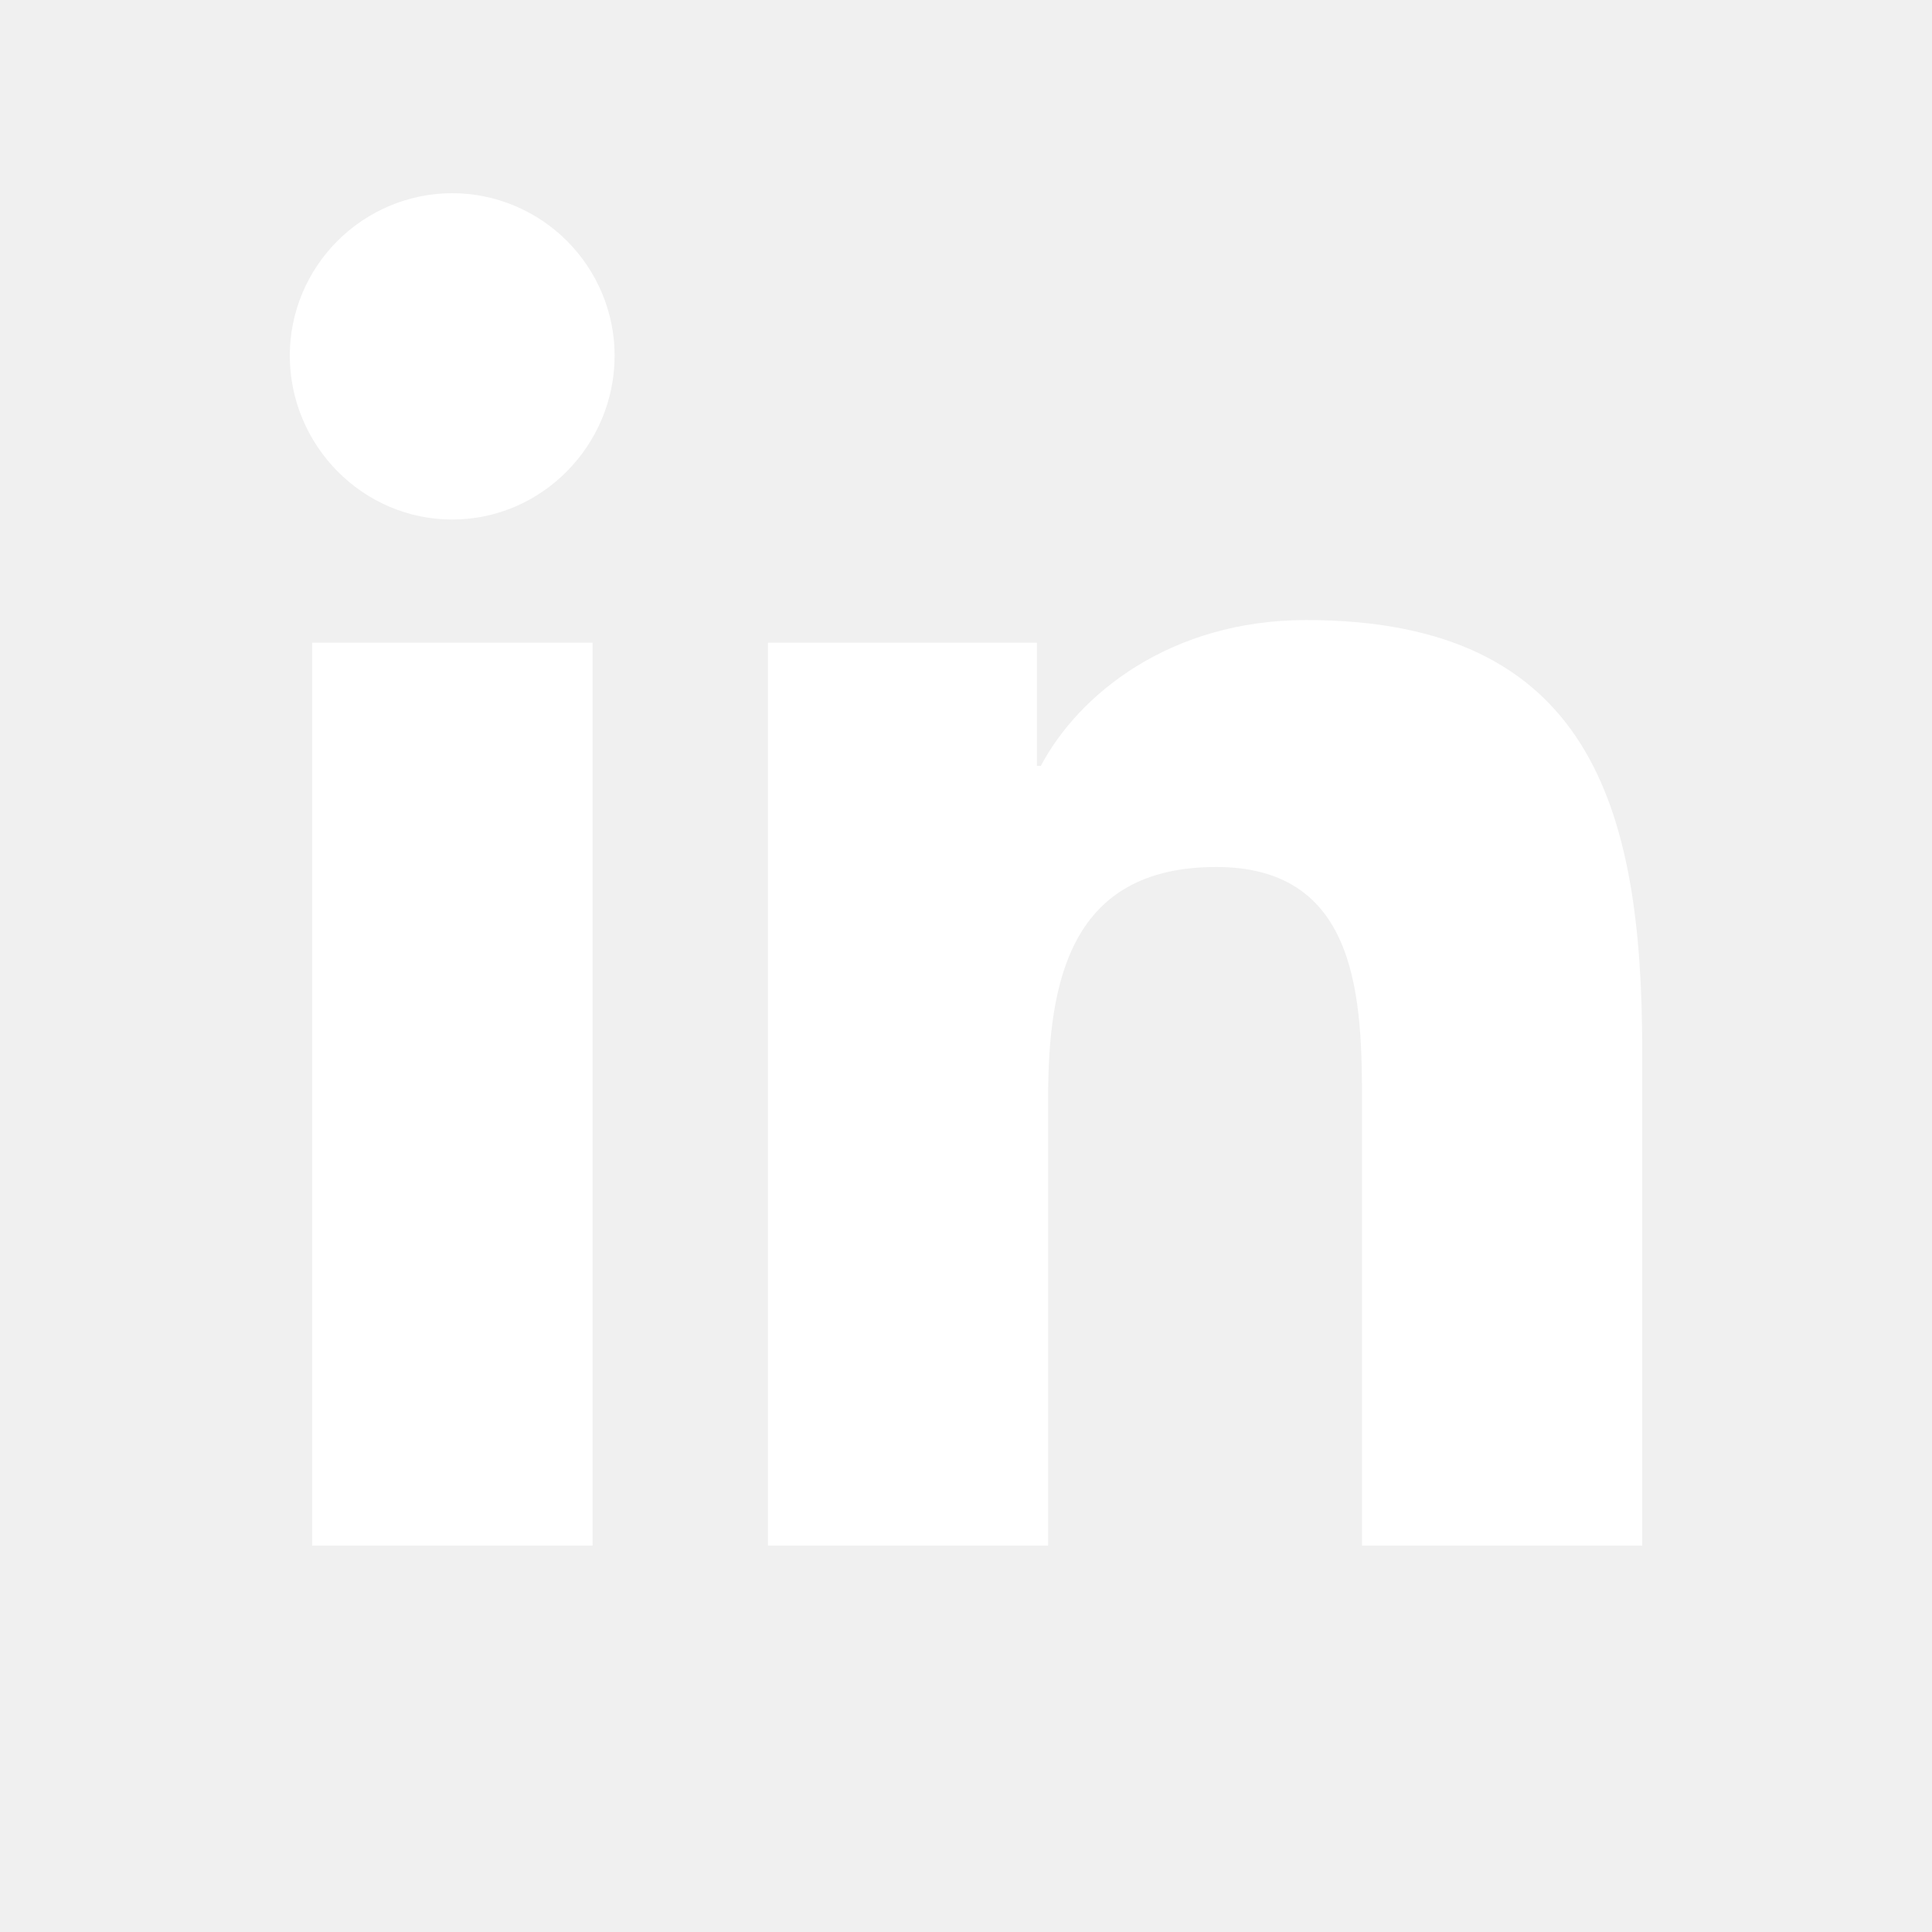
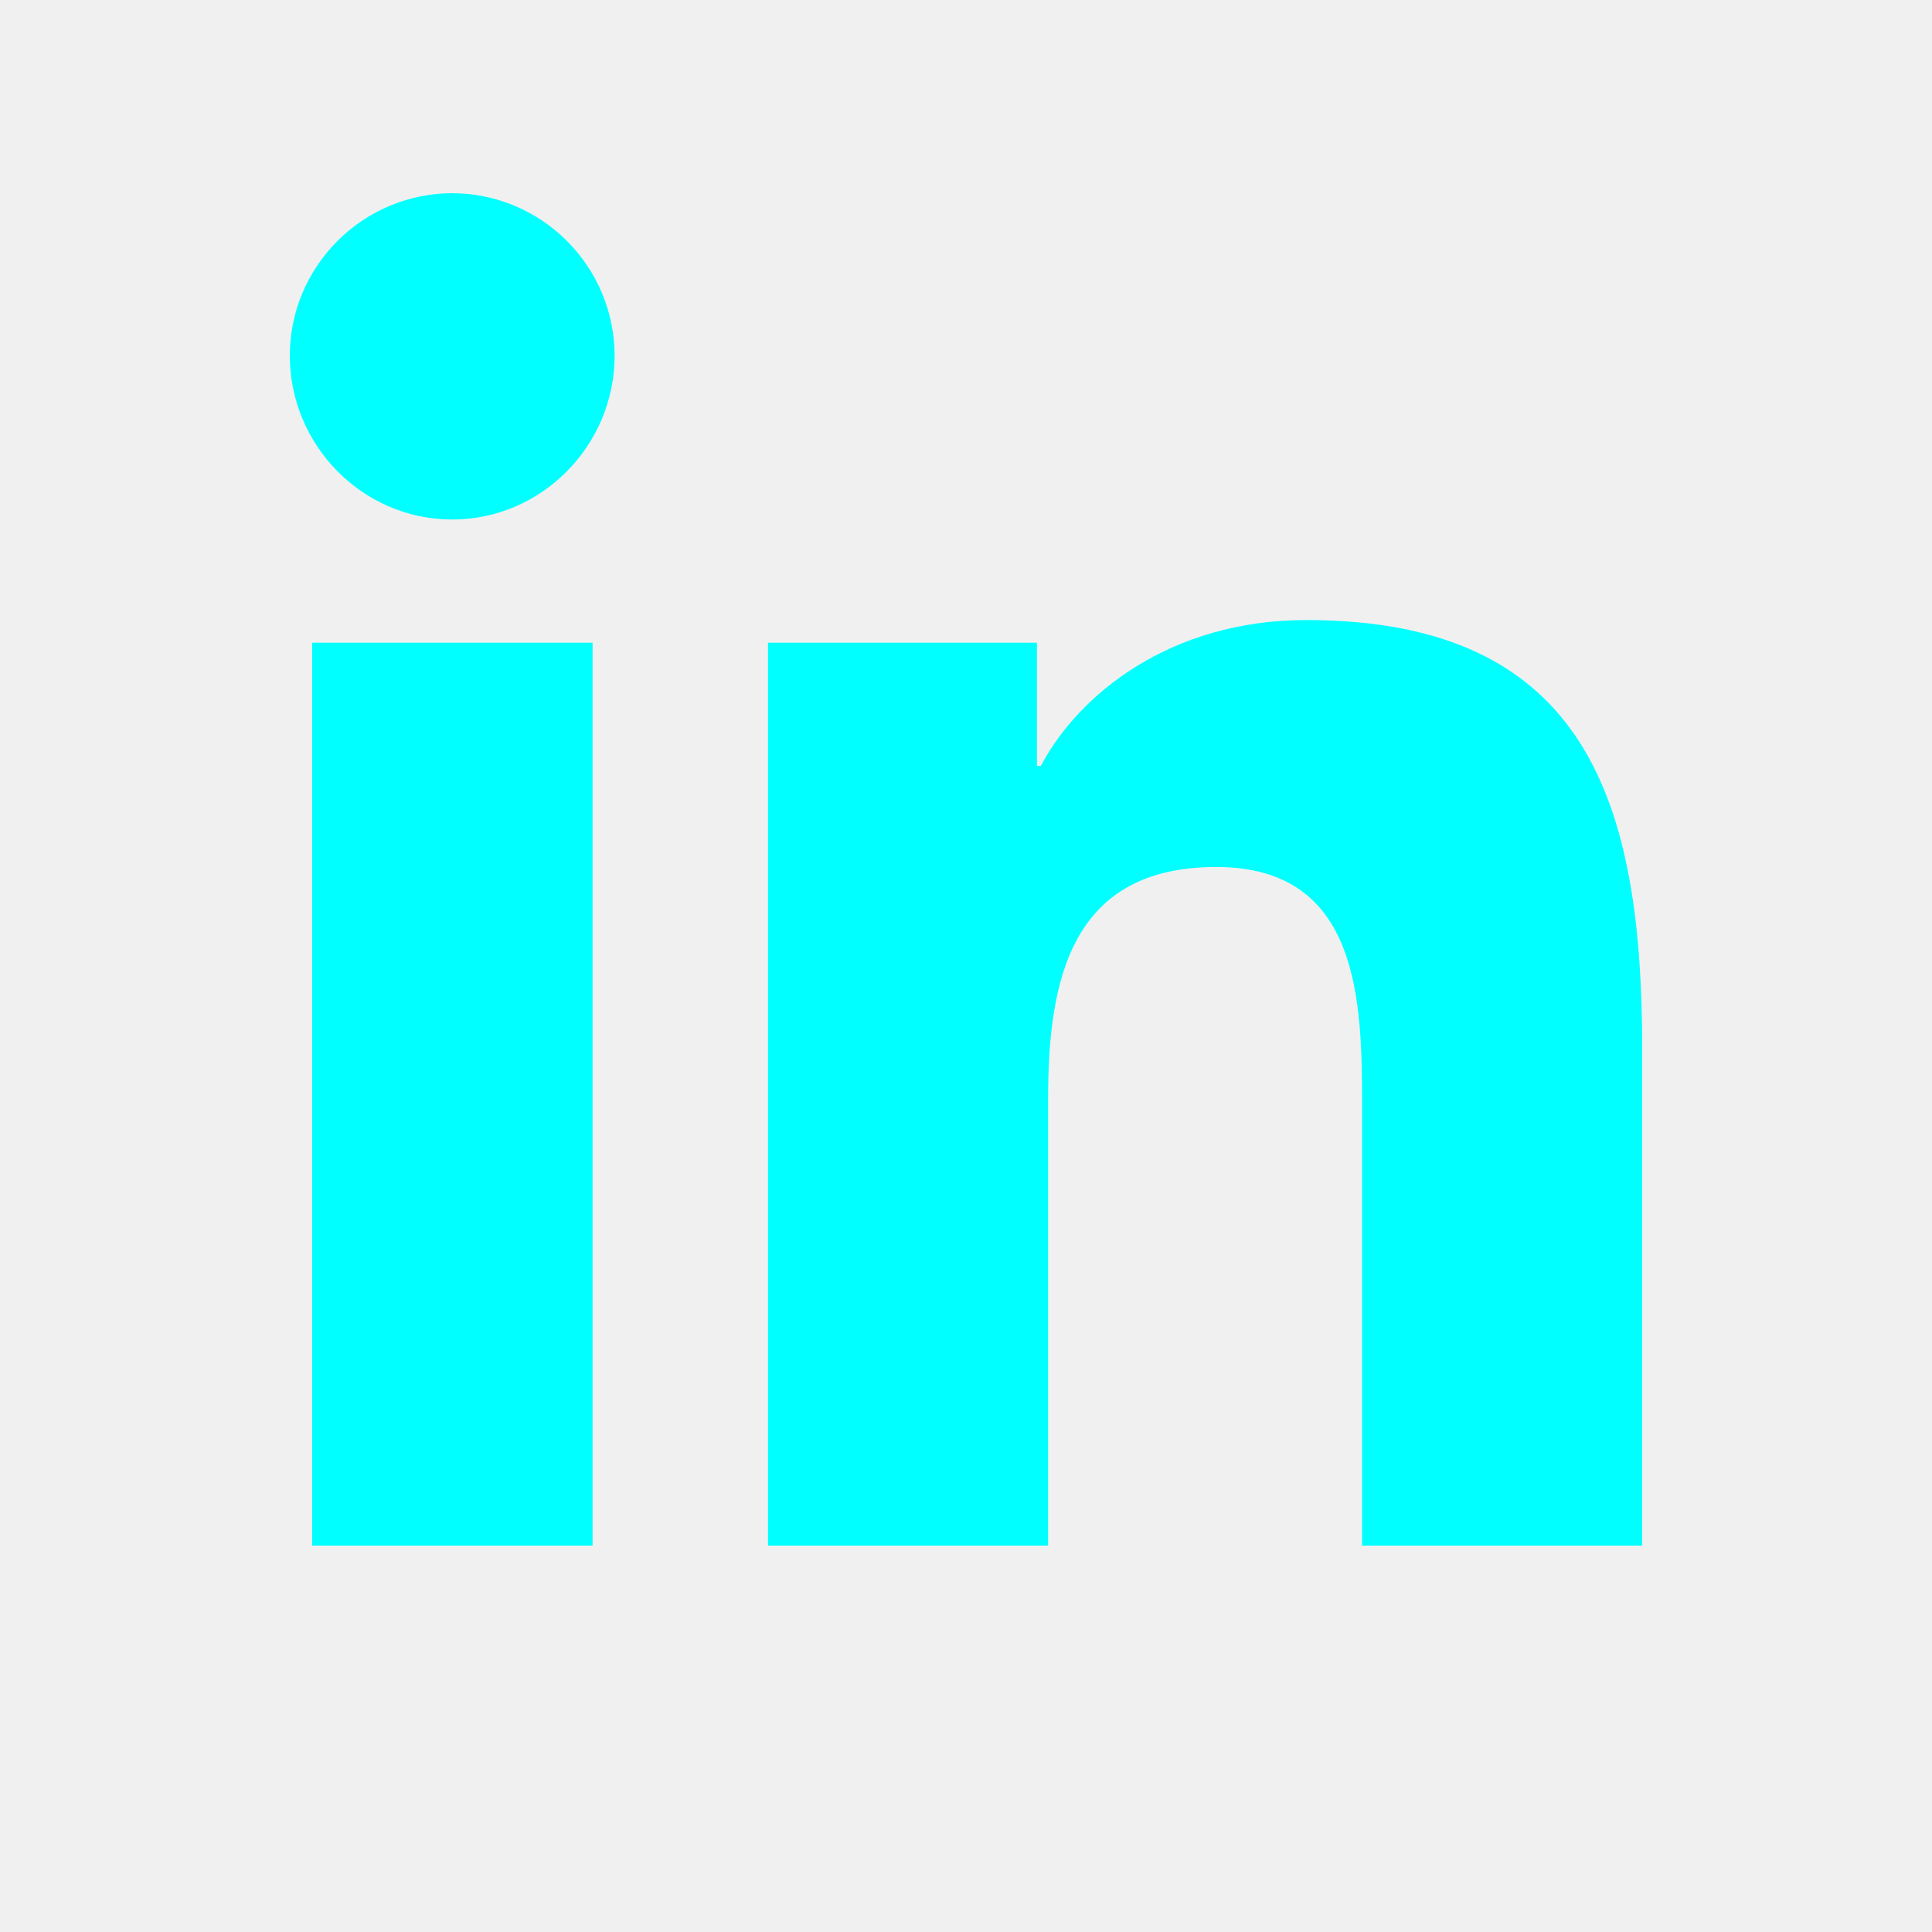
- <svg xmlns="http://www.w3.org/2000/svg" viewBox="0 0 640 640" fill="#fff">
+ <svg xmlns="http://www.w3.org/2000/svg" viewBox="0 0 640 640" fill="#0ff">
  <path d="M196.3 512L103.4 512L103.4 212.9L196.3 212.9L196.3 512zM149.8 172.1C120.1 172.1 96 147.5 96 117.8C96 103.5 101.7 89.9 111.8 79.8C121.9 69.7 135.6 64 149.8 64C164 64 177.7 69.7 187.8 79.8C197.9 89.9 203.6 103.6 203.6 117.8C203.6 147.5 179.5 172.1 149.8 172.1zM543.9 512L451.2 512L451.2 366.4C451.2 331.7 450.5 287.2 402.9 287.2C354.6 287.2 347.2 324.9 347.2 363.9L347.2 512L254.4 512L254.4 212.9L343.5 212.9L343.5 253.7L344.8 253.7C357.2 230.2 387.5 205.4 432.7 205.4C526.7 205.4 544 267.3 544 347.7L544 512L543.9 512z" />
</svg>
